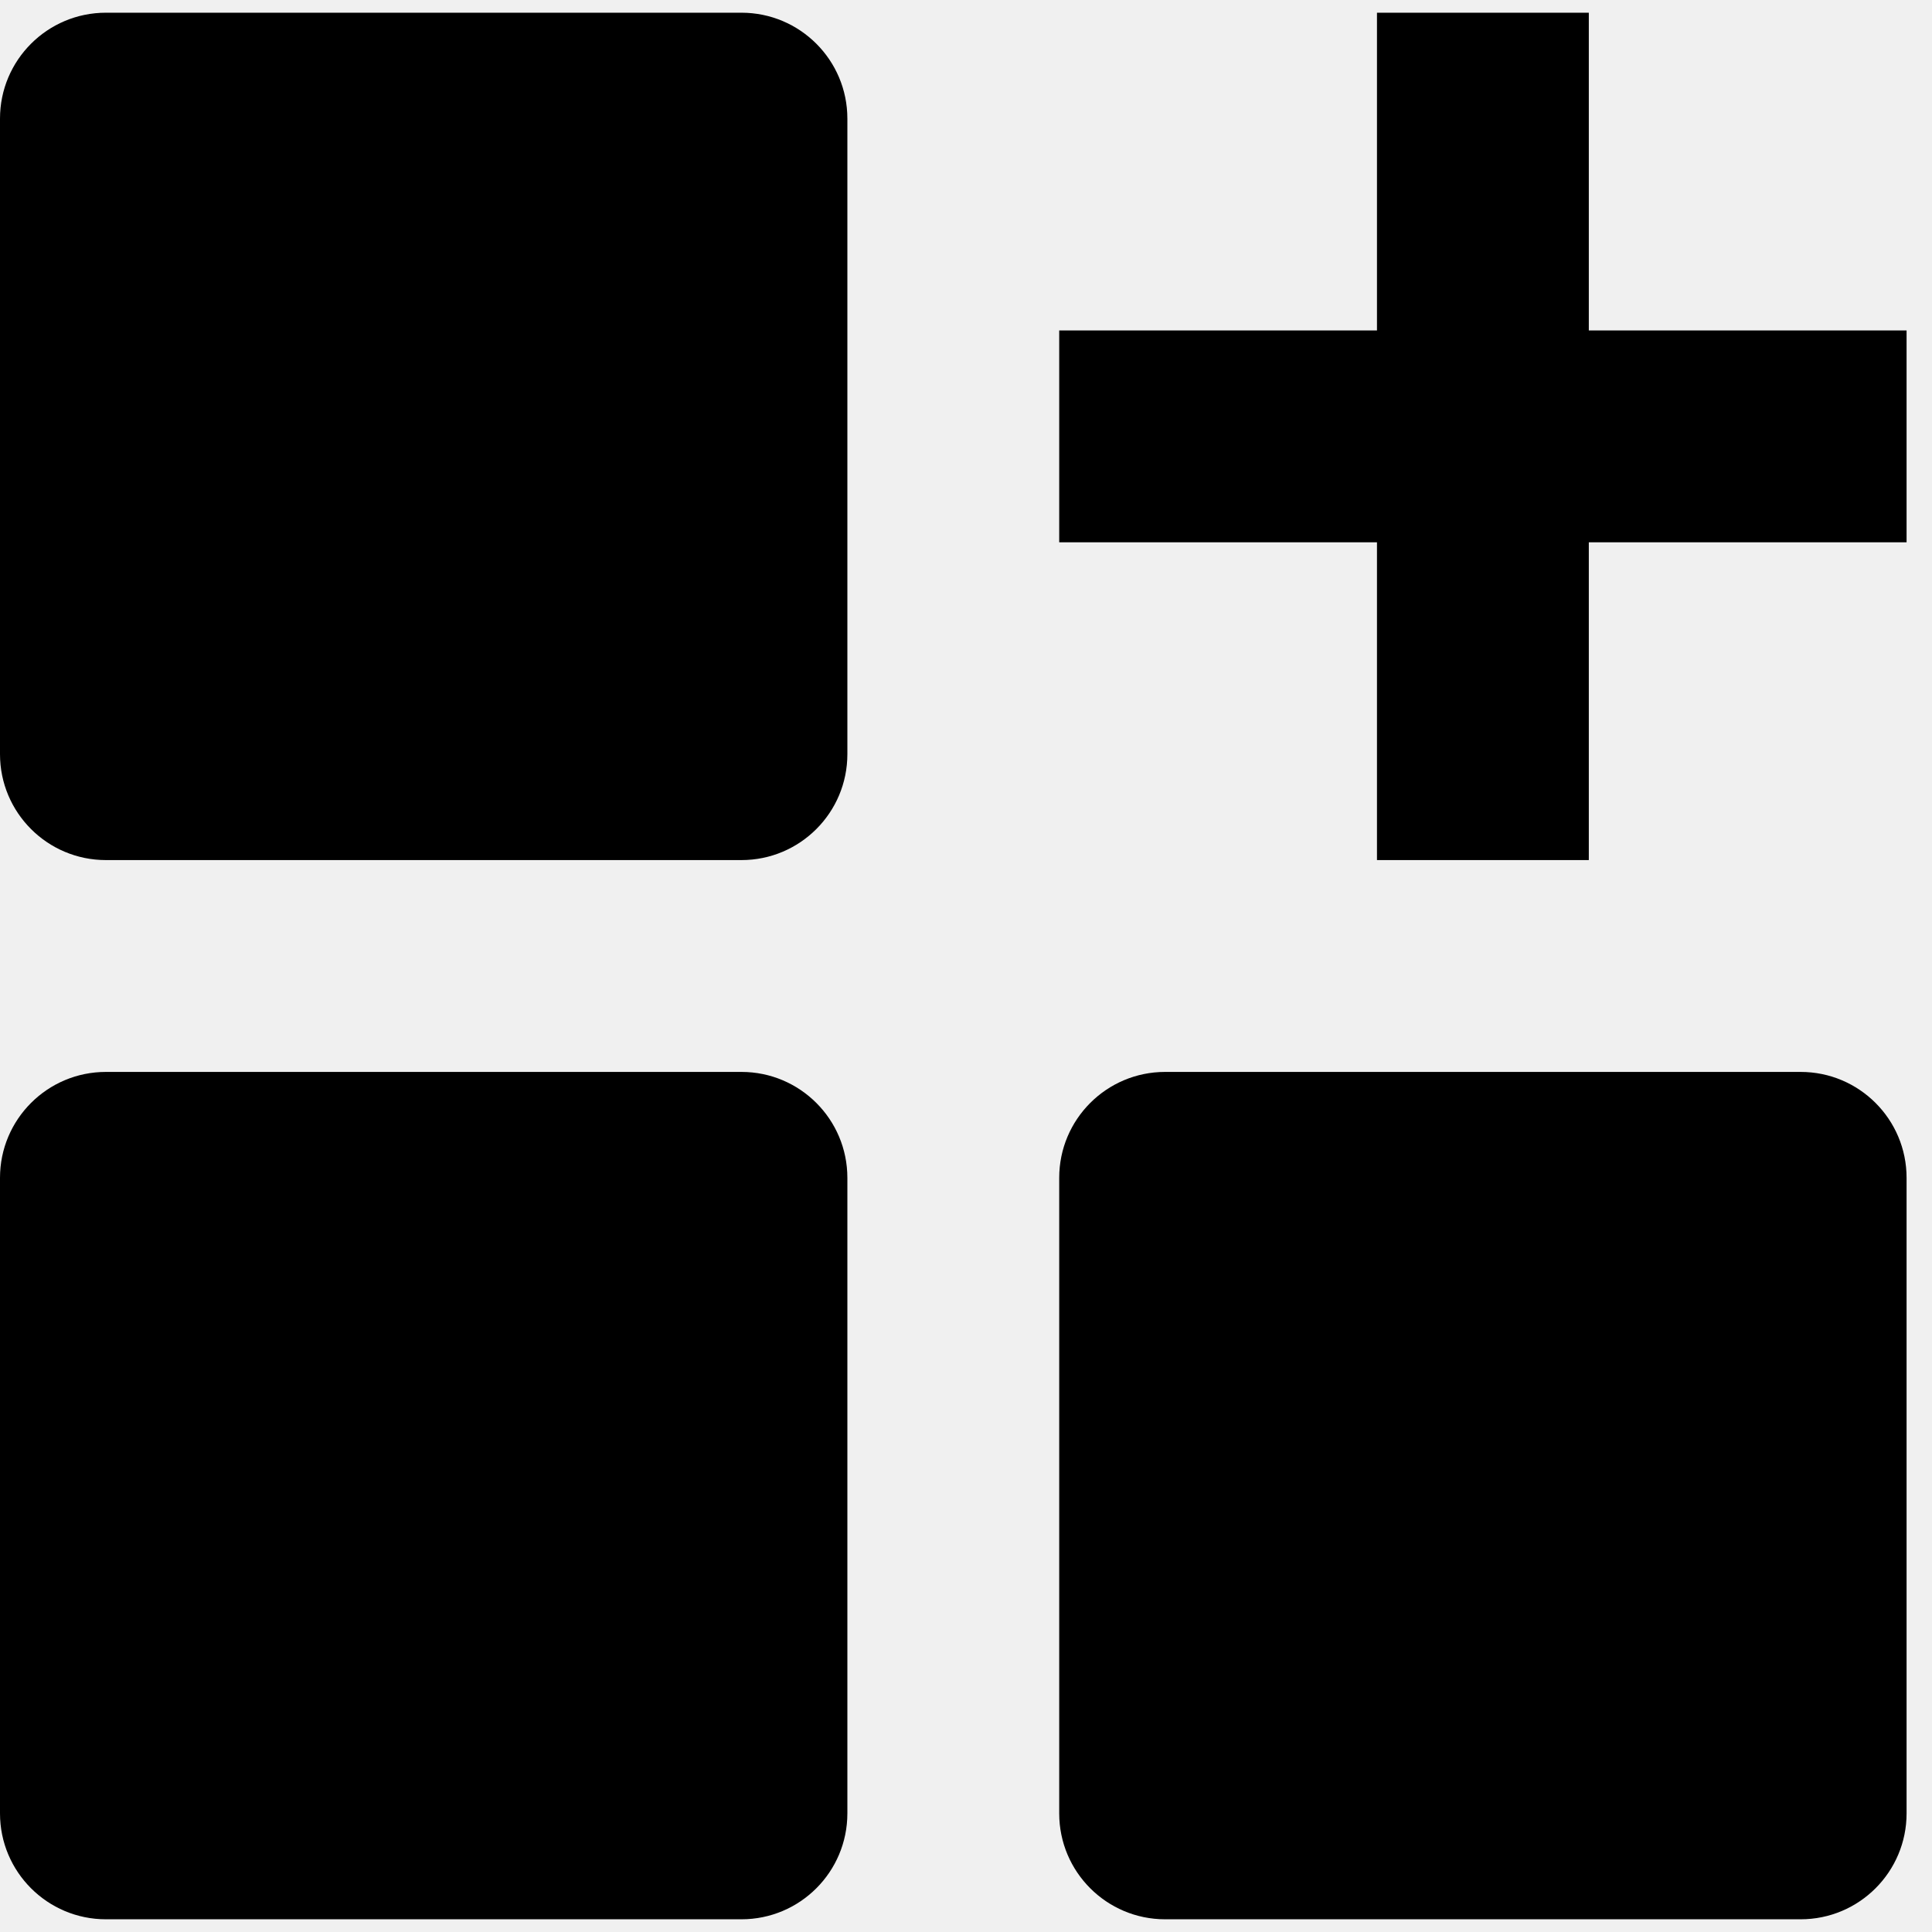
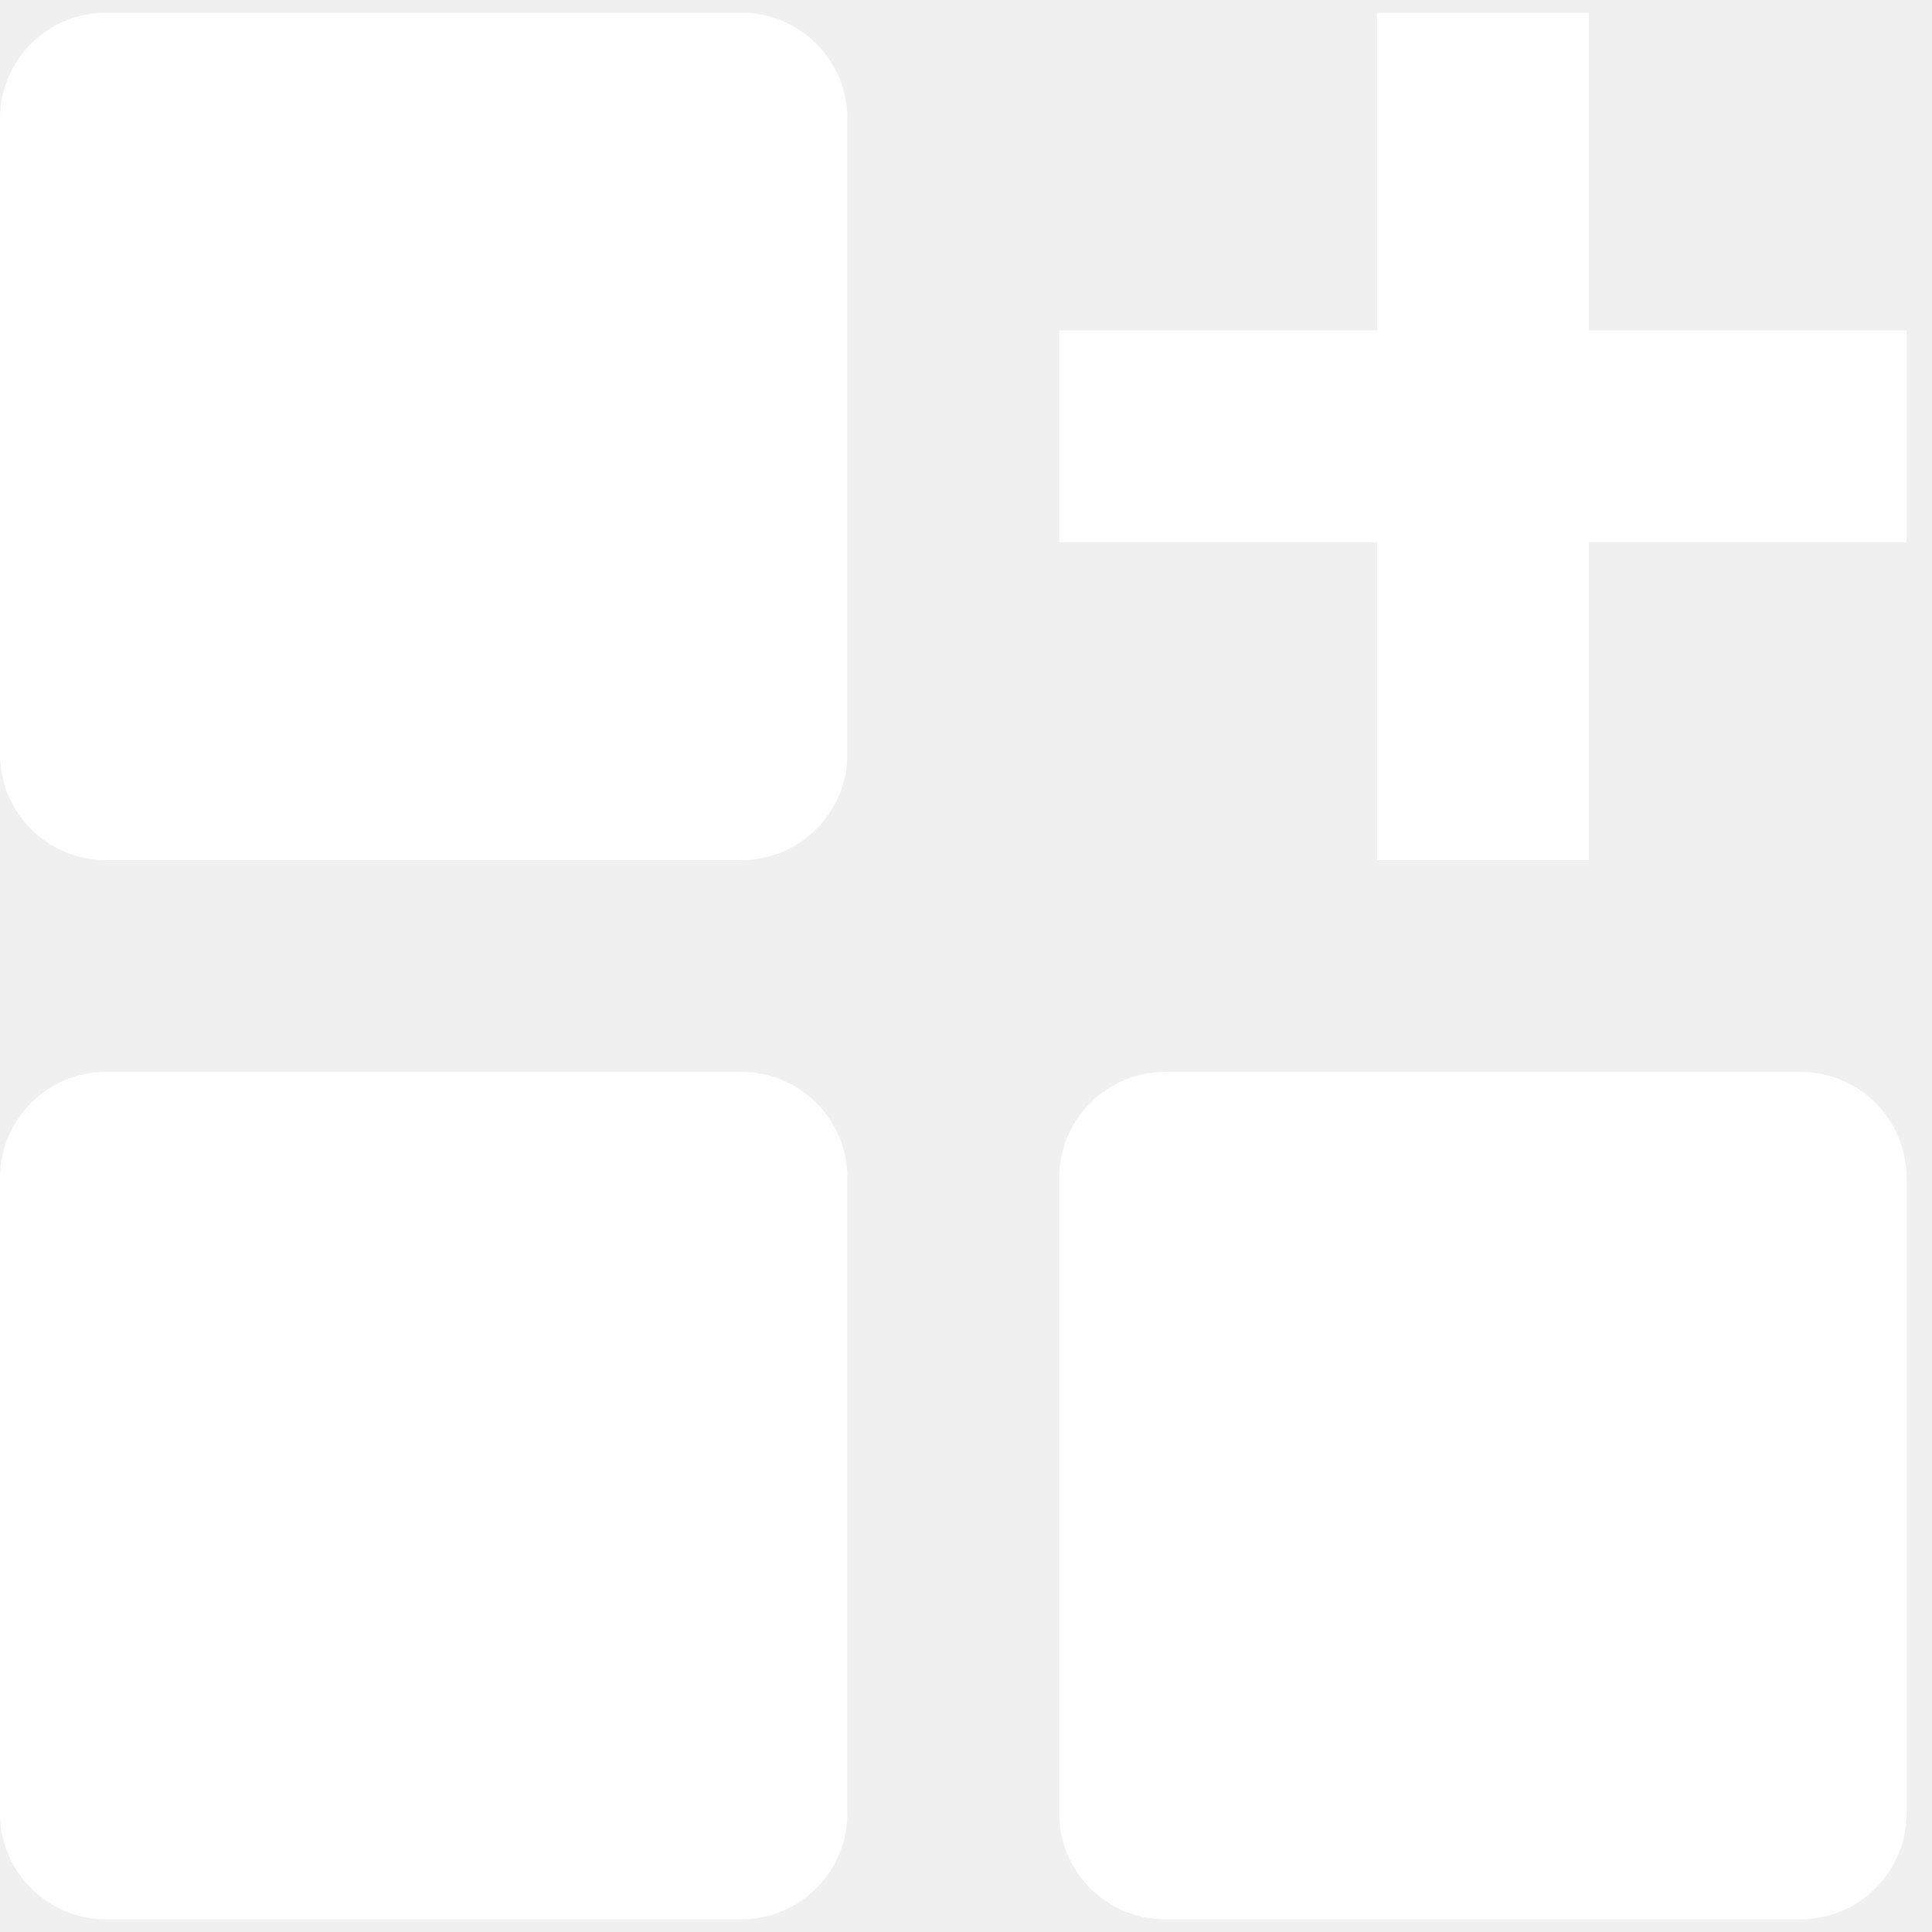
<svg xmlns="http://www.w3.org/2000/svg" width="57" height="57" viewBox="0 0 57 57" fill="none">
-   <path d="M3.125 0.375C1.399 0.375 0 1.774 0 3.5V22.25C0 23.976 1.399 25.375 3.125 25.375H21.875C23.601 25.375 25 23.976 25 22.25V3.5C25 1.774 23.601 0.375 21.875 0.375H3.125ZM3.125 31.625C1.399 31.625 0 33.024 0 34.75V53.5C0 55.226 1.399 56.625 3.125 56.625H21.875C23.601 56.625 25 55.226 25 53.5V34.75C25 33.024 23.601 31.625 21.875 31.625H3.125ZM34.375 31.625C32.649 31.625 31.25 33.024 31.25 34.75V53.5C31.25 55.226 32.649 56.625 34.375 56.625H53.125C54.851 56.625 56.25 55.226 56.25 53.5V34.75C56.25 33.024 54.851 31.625 53.125 31.625H34.375ZM40.625 25.375V16H31.25V9.75H40.625V0.375H46.875V9.75H56.25V16H46.875V25.375H40.625Z" fill="black" />
+   <path d="M3.125 0.375C1.399 0.375 0 1.774 0 3.5V22.25C0 23.976 1.399 25.375 3.125 25.375H21.875C23.601 25.375 25 23.976 25 22.25V3.5C25 1.774 23.601 0.375 21.875 0.375H3.125ZM3.125 31.625C1.399 31.625 0 33.024 0 34.75V53.5C0 55.226 1.399 56.625 3.125 56.625H21.875C23.601 56.625 25 55.226 25 53.5V34.75C25 33.024 23.601 31.625 21.875 31.625H3.125ZM34.375 31.625C32.649 31.625 31.25 33.024 31.25 34.75V53.5C31.25 55.226 32.649 56.625 34.375 56.625H53.125C54.851 56.625 56.25 55.226 56.25 53.5V34.75C56.25 33.024 54.851 31.625 53.125 31.625H34.375ZM40.625 25.375V16H31.25V9.75H40.625V0.375H46.875V9.75H56.25V16H46.875V25.375H40.625Z" fill="white" />
</svg>
